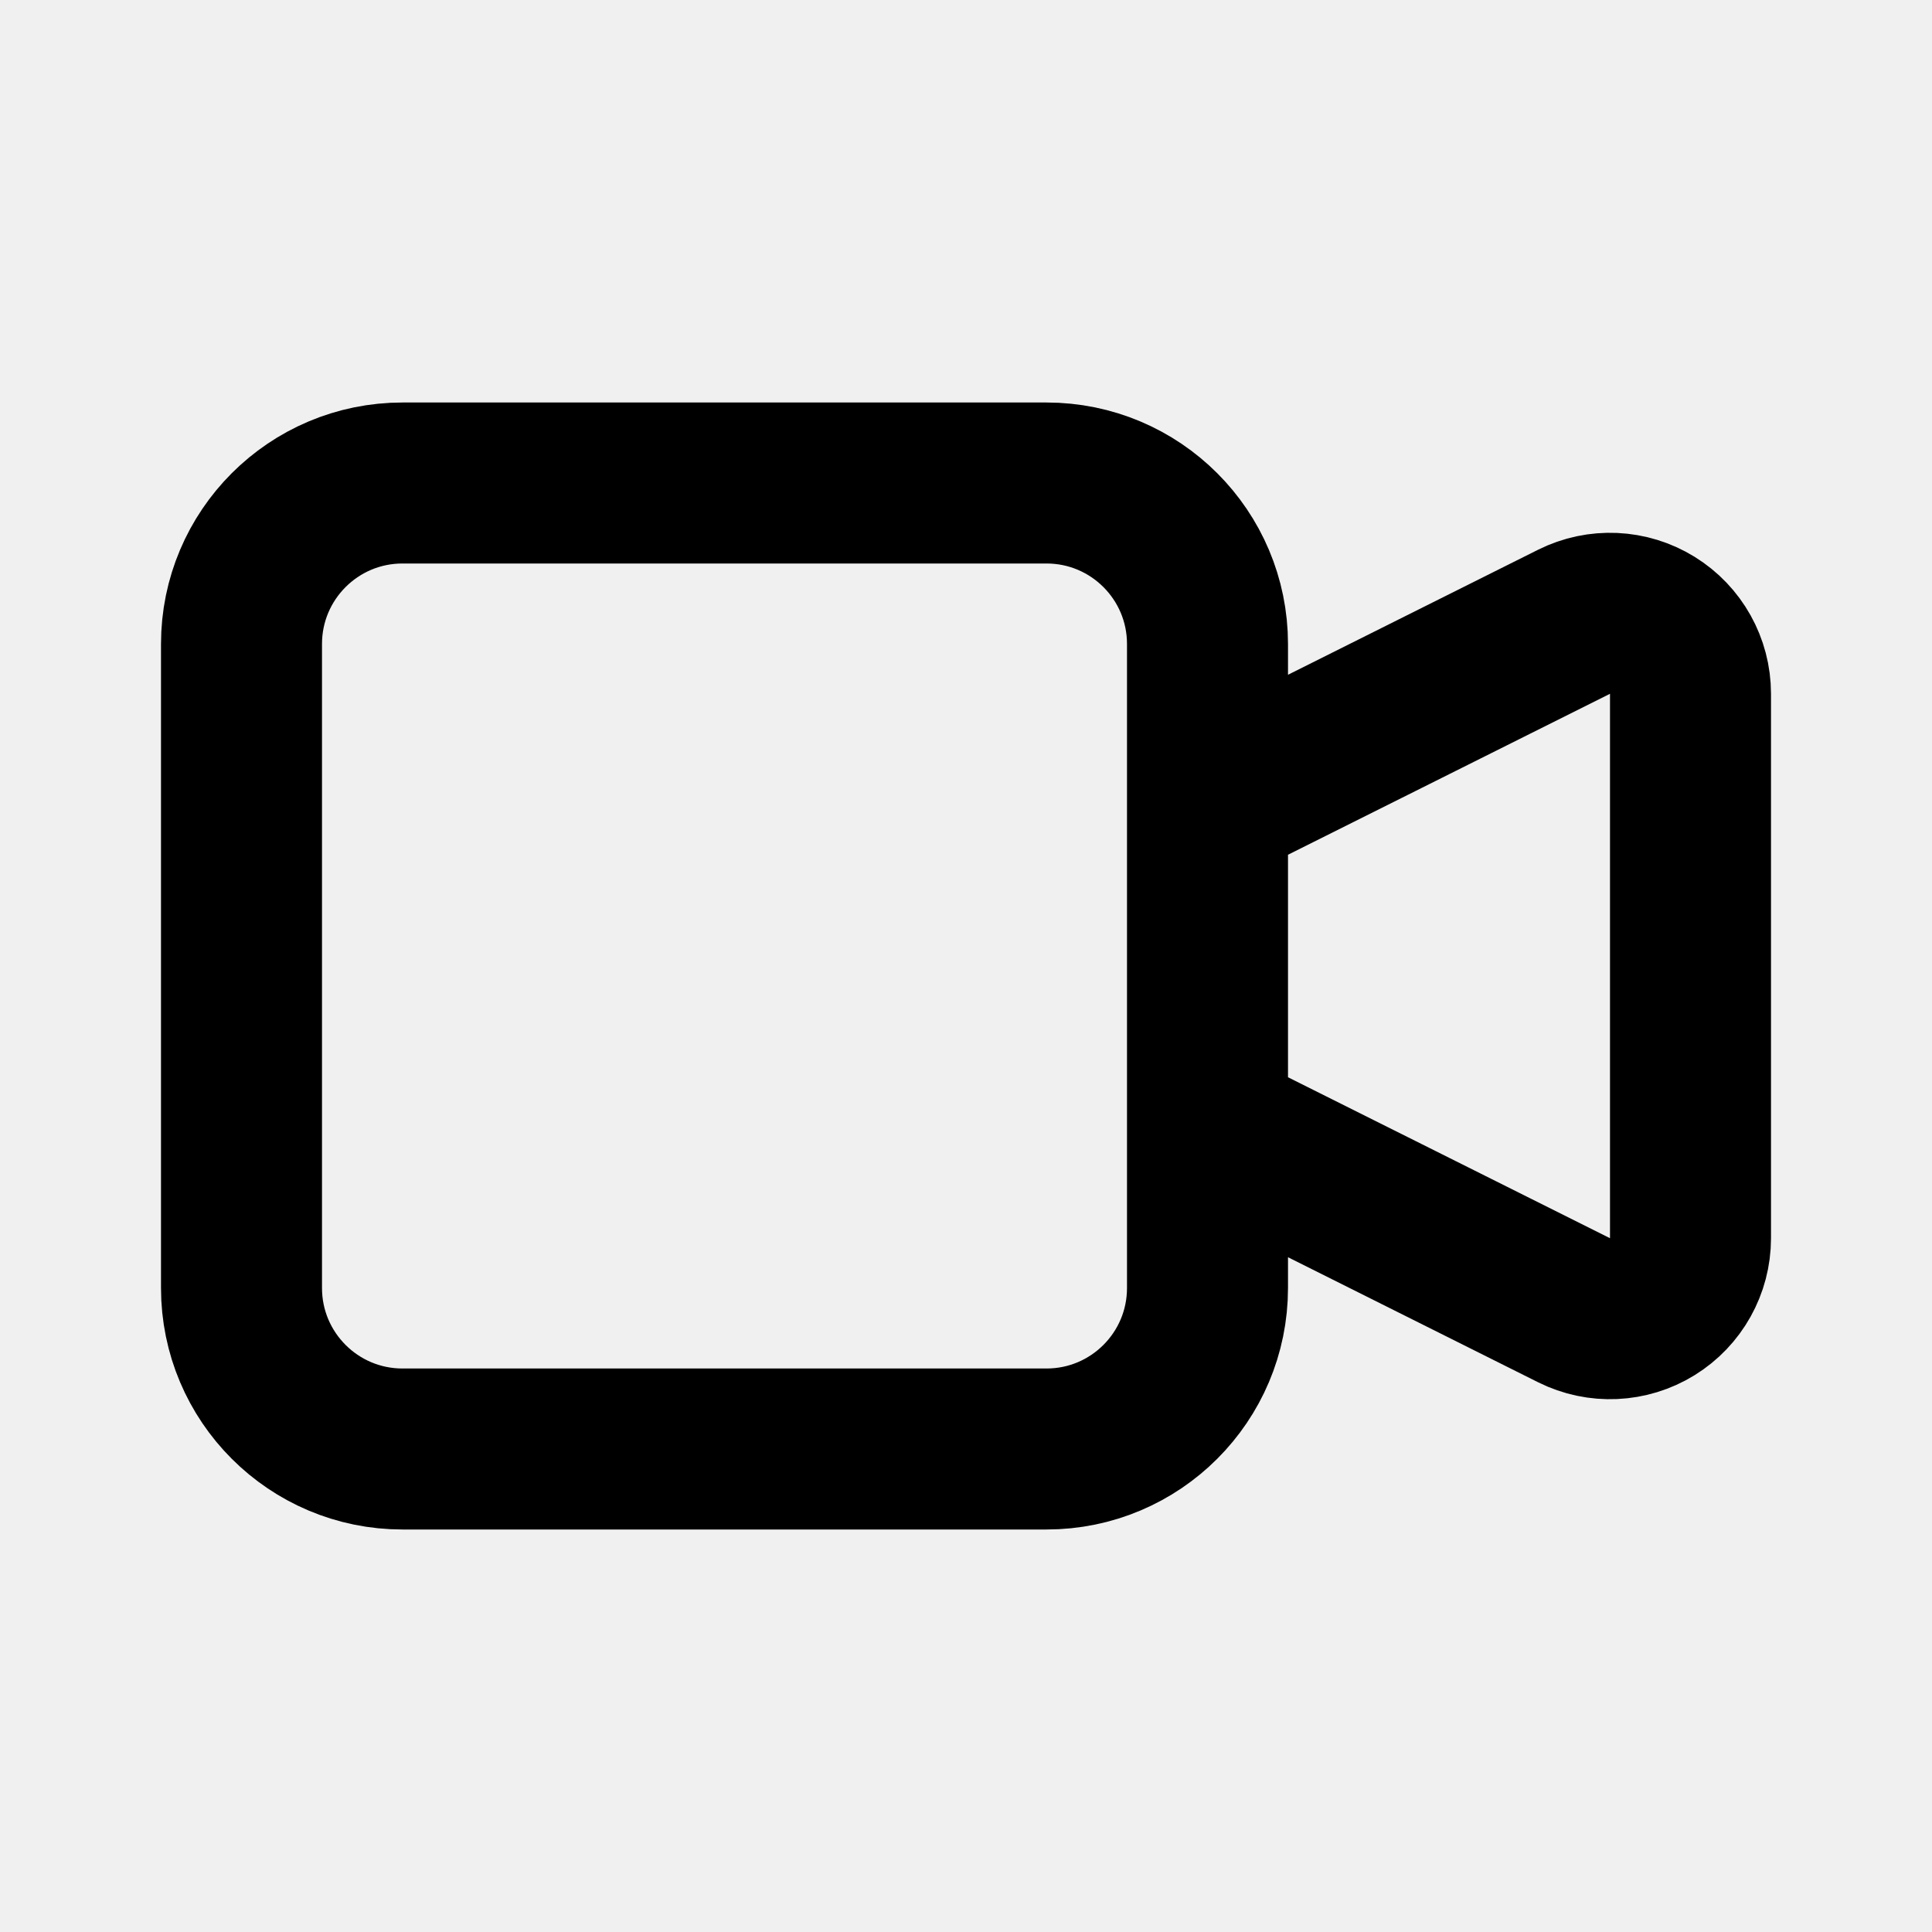
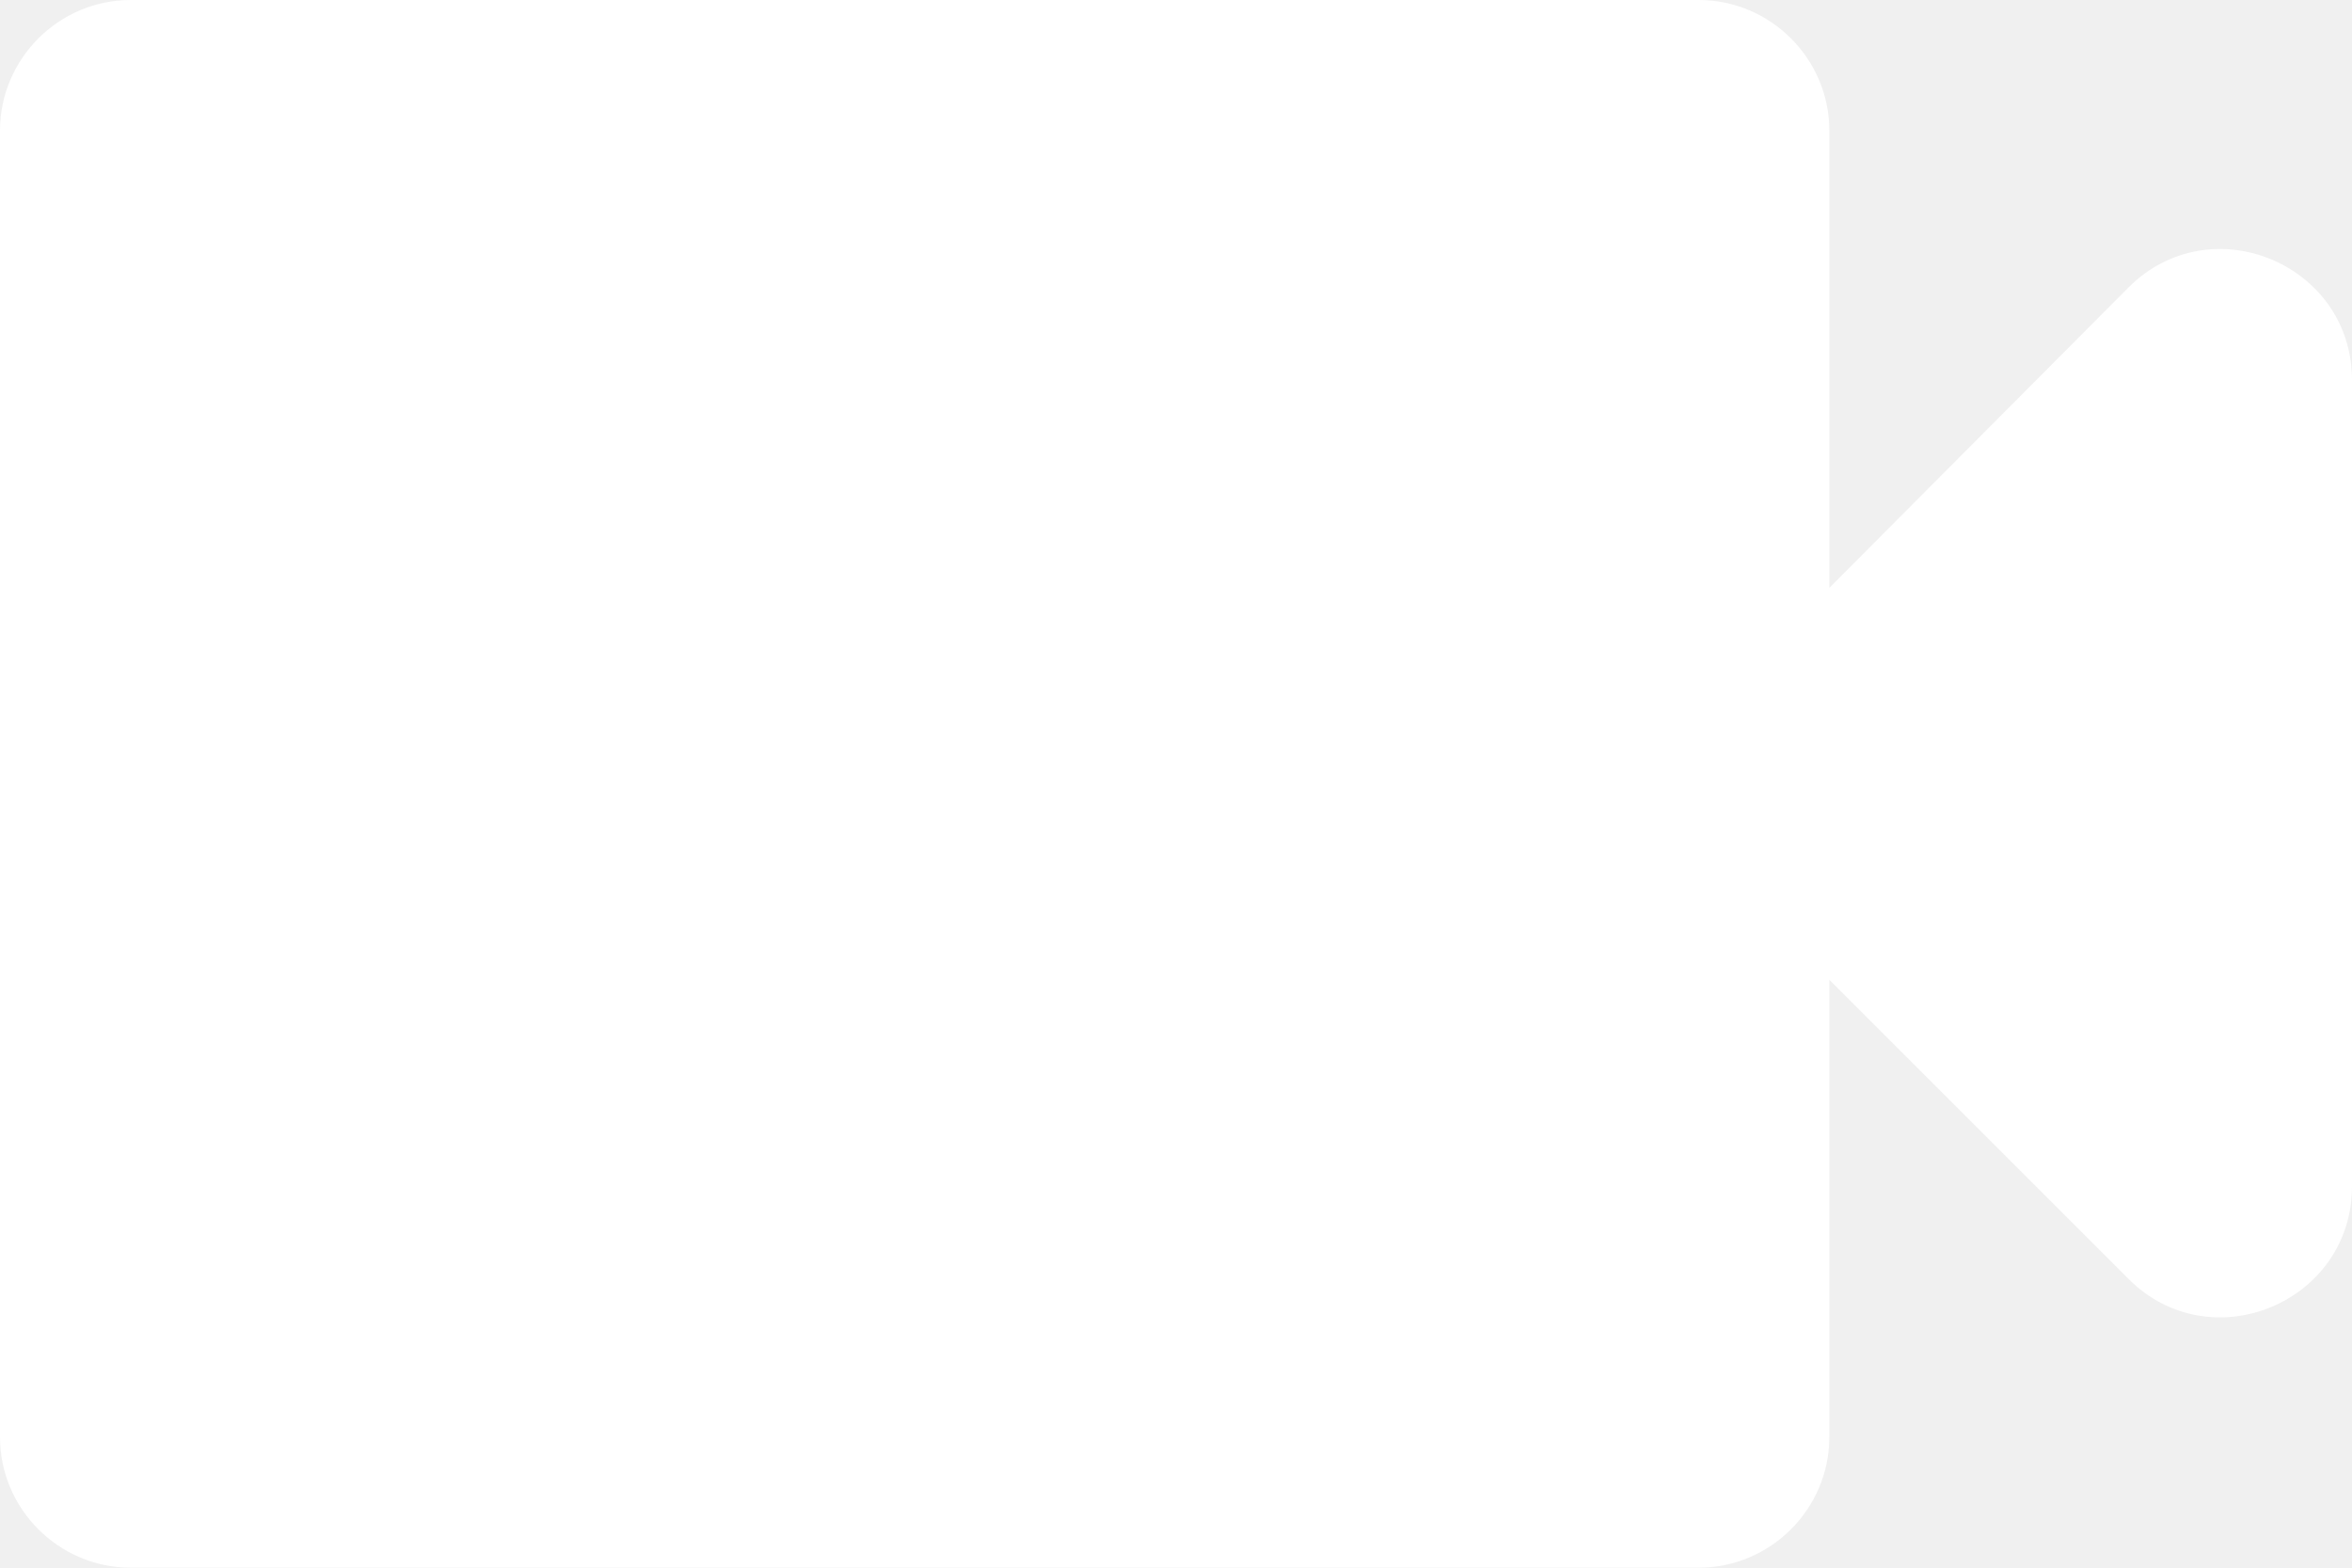
- <svg xmlns="http://www.w3.org/2000/svg" class="h-6 w-6" fill="none" viewBox="0 0 24 24" stroke="currentColor">
-   <path stroke-linecap="round" stroke-linejoin="round" stroke-width="2" d="M15 10l4.553-2.276A1 1 0 0121 8.618v6.764a1 1 0 01-1.447.894L15 14M5 18h8a2 2 0 002-2V8a2 2 0 00-2-2H5a2 2 0 00-2 2v8a2 2 0 002 2z" />
+ <svg xmlns="http://www.w3.org/2000/svg" width="18" height="12" viewBox="0 0 18 12" fill="none">
+   <path d="M14 4.5V1C14 0.45 13.55 0 13 0H1C0.45 0 0 0.45 0 1V11C0 11.55 0.45 12 1 12H13C13.55 12 14 11.55 14 11V7.5L16.29 9.79C16.92 10.42 18 9.97 18 9.08V2.91C18 2.02 16.92 1.57 16.29 2.2L14 4.5Z" fill="white" />
</svg>
